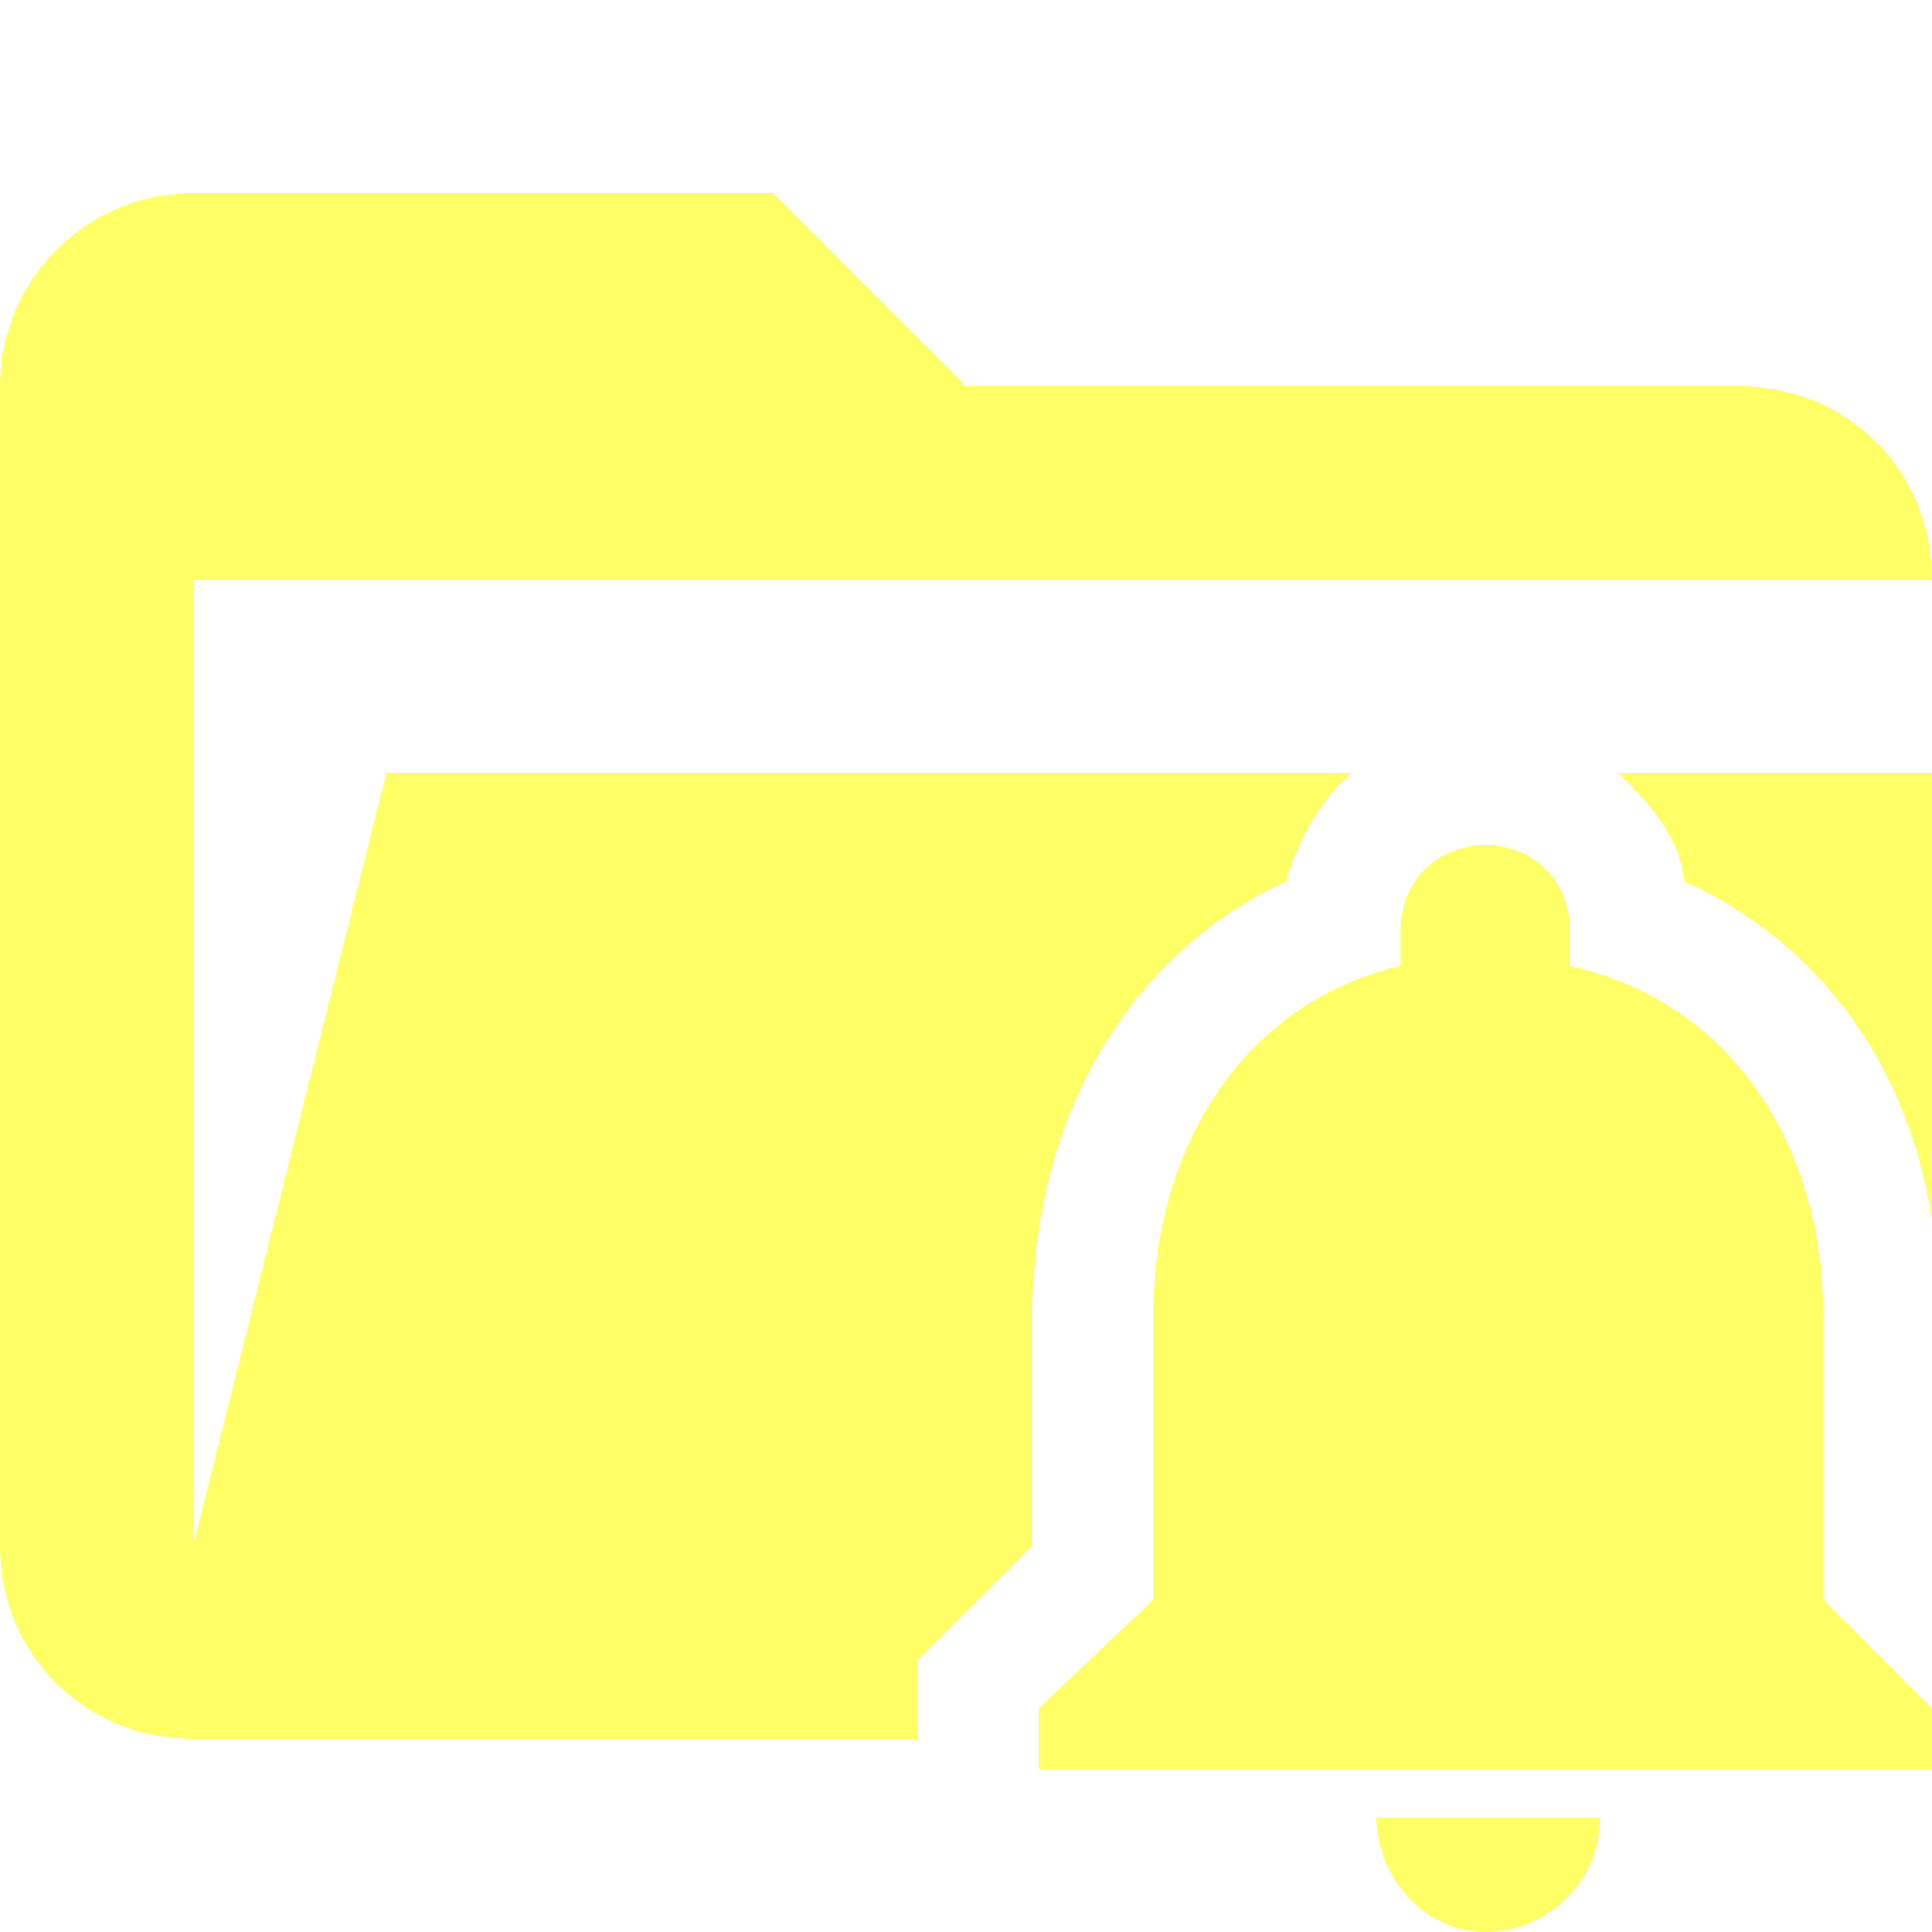
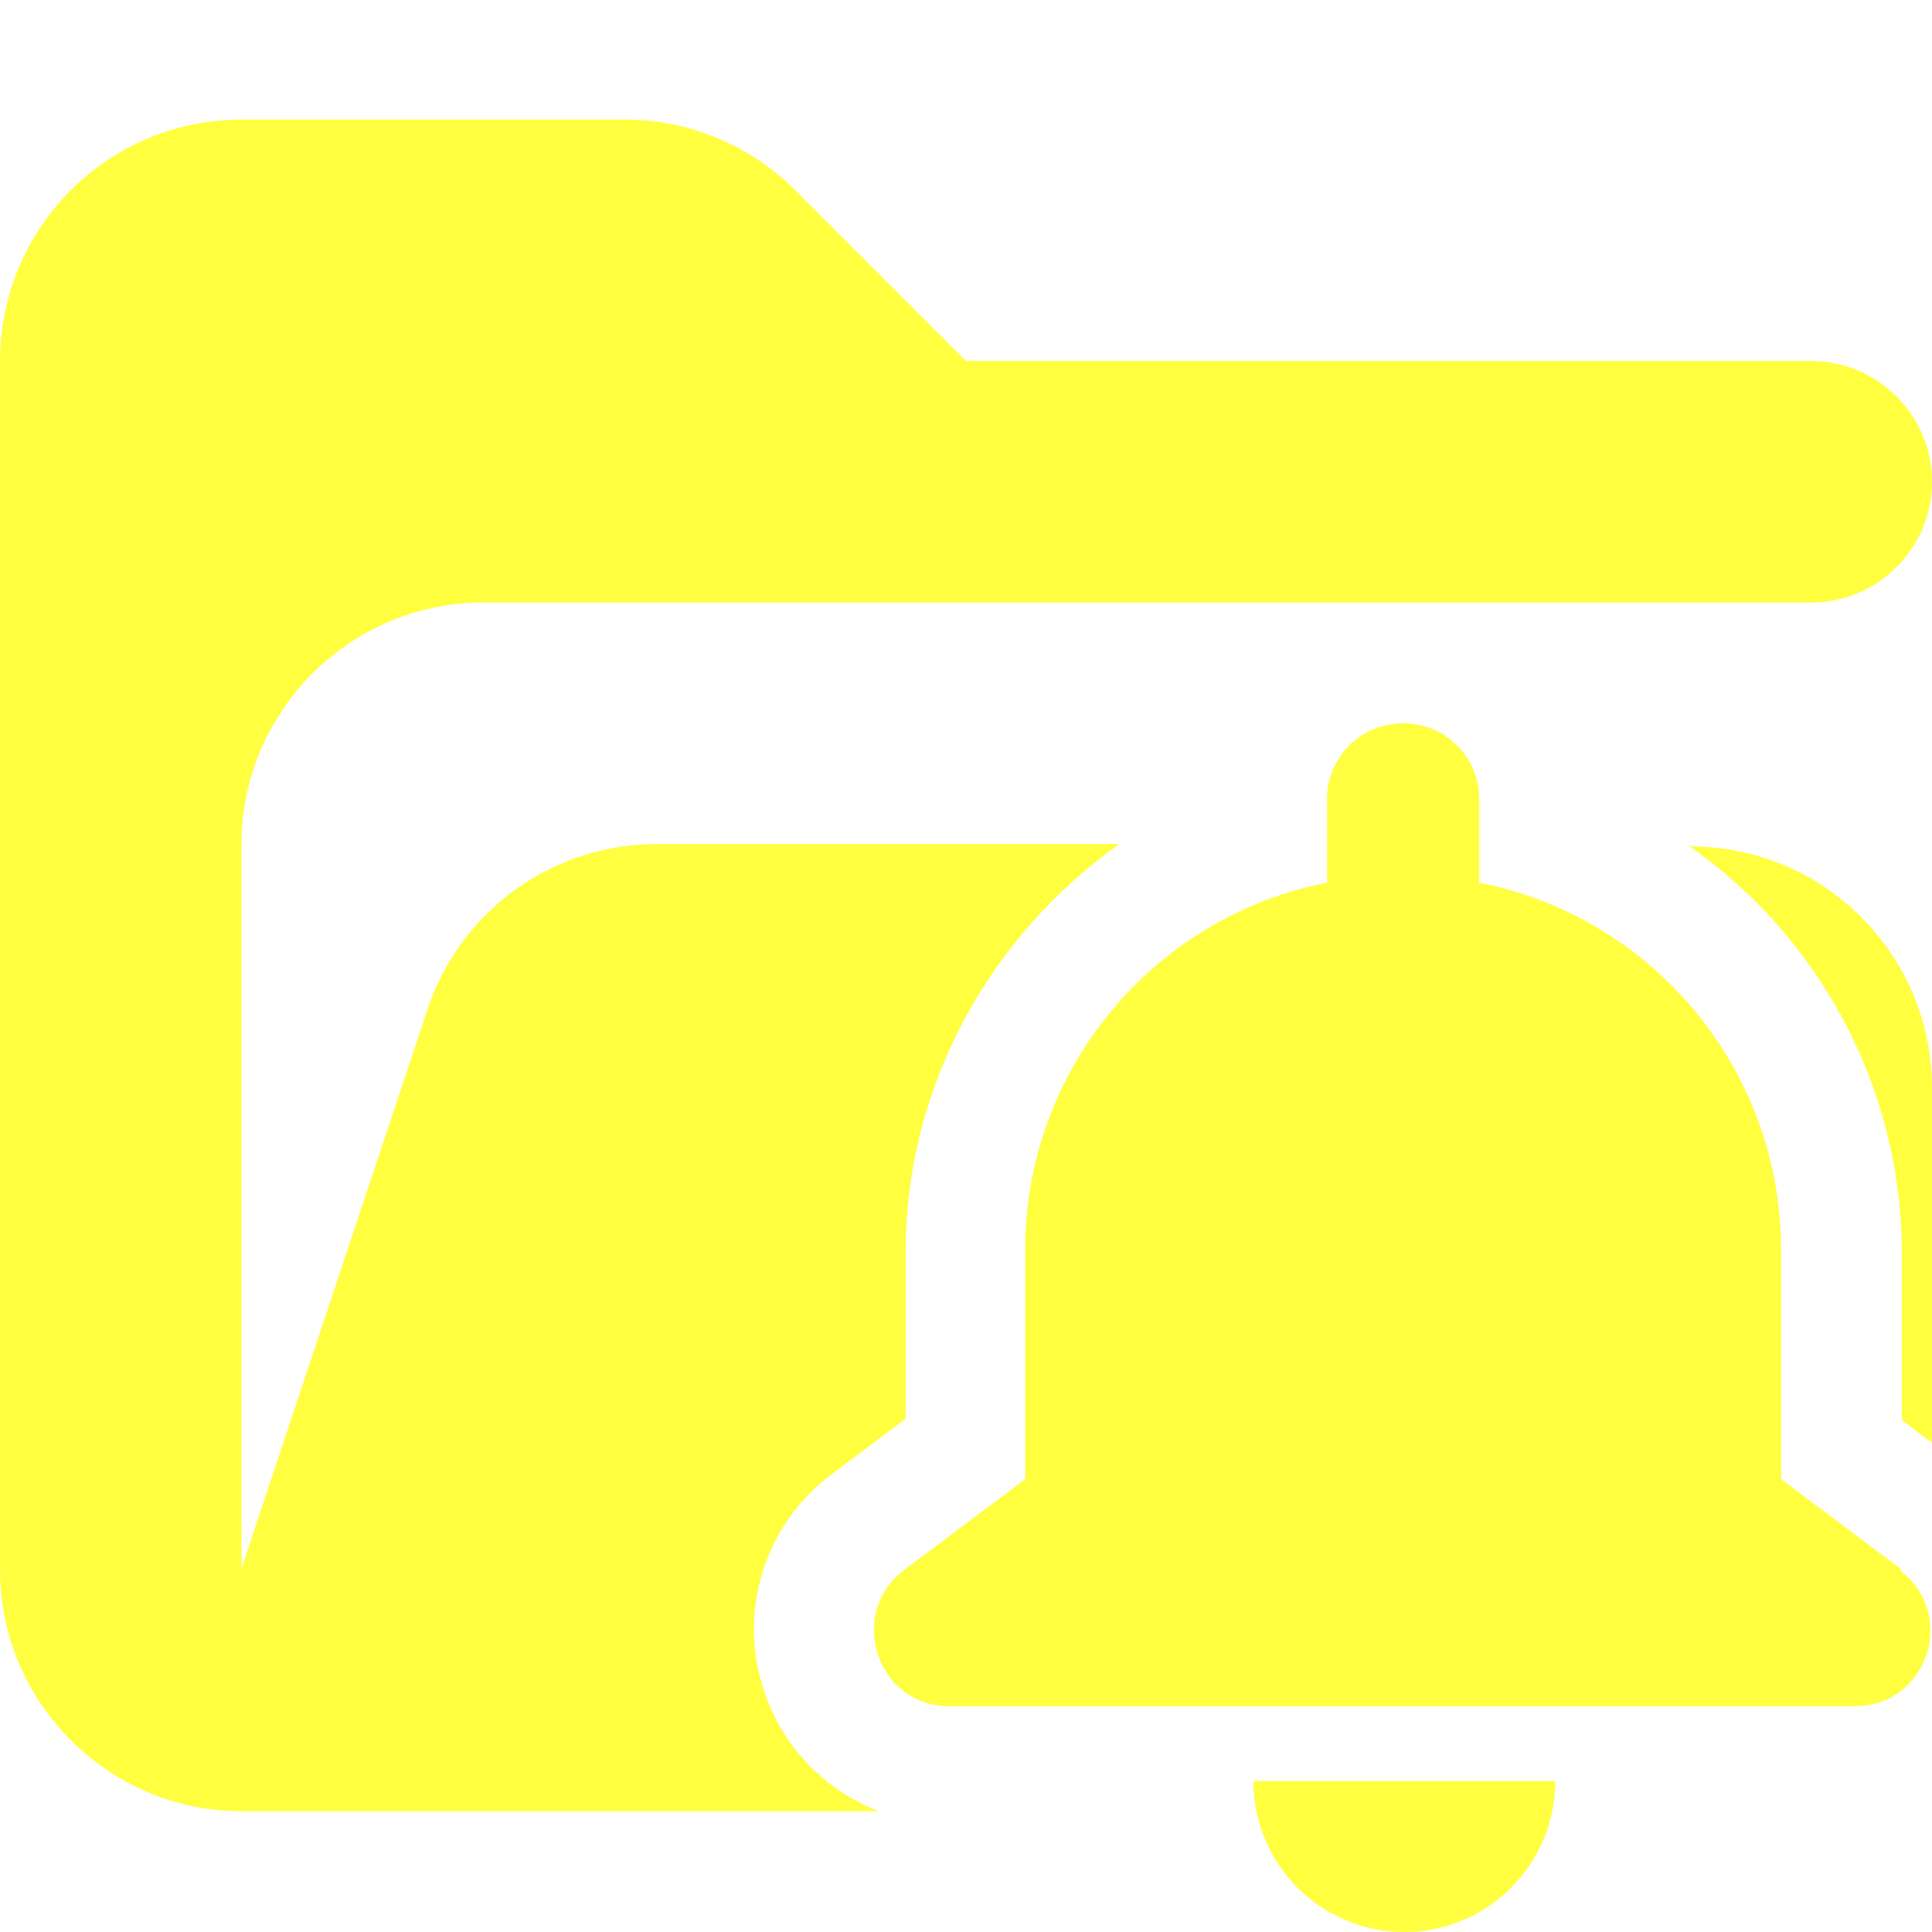
- <svg xmlns="http://www.w3.org/2000/svg" viewBox="0 0 32 32">
-   <path d="M27.9 14.6c2.2 1 3.7 3 4.1 5.6v-7.4h-5.2c.5.5 1 1 1.1 1.8Z" fill="#ff6" />
-   <path d="m15.2 27.5 1.9-1.9v-3.8c0-3.3 1.6-6 4.2-7.2.2-.7.6-1.4 1.1-1.8h-16L3.2 25.6v-16H32c0-1.8-1.4-3.2-3.2-3.2H16l-3.2-3.2H3.2A3.2 3.2 0 0 0 0 6.4v19.2c0 1.8 1.4 3.2 3.2 3.2h12v-1.3Z" fill="#ff6" />
-   <path d="M24.6 32c1 0 1.9-.8 1.9-1.9h-3.7c0 1 .8 1.9 1.8 1.9Zm5.6-5.5v-4.7c0-2.8-1.5-5.2-4.2-5.8v-.6c0-.8-.6-1.4-1.4-1.4s-1.4.6-1.4 1.4v.6c-2.6.6-4.1 3-4.1 5.8v4.7l-1.9 1.8v1H32v-1l-1.8-1.8Z" fill="#ff6" />
+ <svg xmlns="http://www.w3.org/2000/svg" viewBox="0 0 16 16">
+   <path fill="#ffff40" d="M6.33 14.01a1.6 1.6 0 0 1 .57-1.81l.6-.45v-1.38c0-1.38.7-2.62 1.77-3.38H5.44a2 2 0 0 0-1.9 1.37L2 12.99v-6c0-1.1.9-2 2-2h11c.55 0 1-.45 1-1s-.45-1-1-1H8L6.59 1.58A2 2 0 0 0 5.18.99H2.01A2 2 0 0 0 0 3v10c0 1.1.9 2 2 2h5.28a1.6 1.6 0 0 1-.95-.99M14 7h-.02c1.08.75 1.77 2 1.77 3.38v1.38l.25.19V9.01a2 2 0 0 0-2-2Zm-3.62 7.75a1.25 1.25 0 0 0 2.5 0z" />
+   <path fill="#ffff40" d="m15.75 13-1-.75v-1.88a3.1 3.1 0 0 0-2.5-3.06v-.69c0-.35-.28-.63-.63-.63s-.63.28-.63.63v.69a3.1 3.1 0 0 0-2.5 3.06v1.88l-1 .75c-.48.36-.23 1.13.37 1.13h7.5c.6 0 .86-.76.37-1.13Z" />
</svg>
